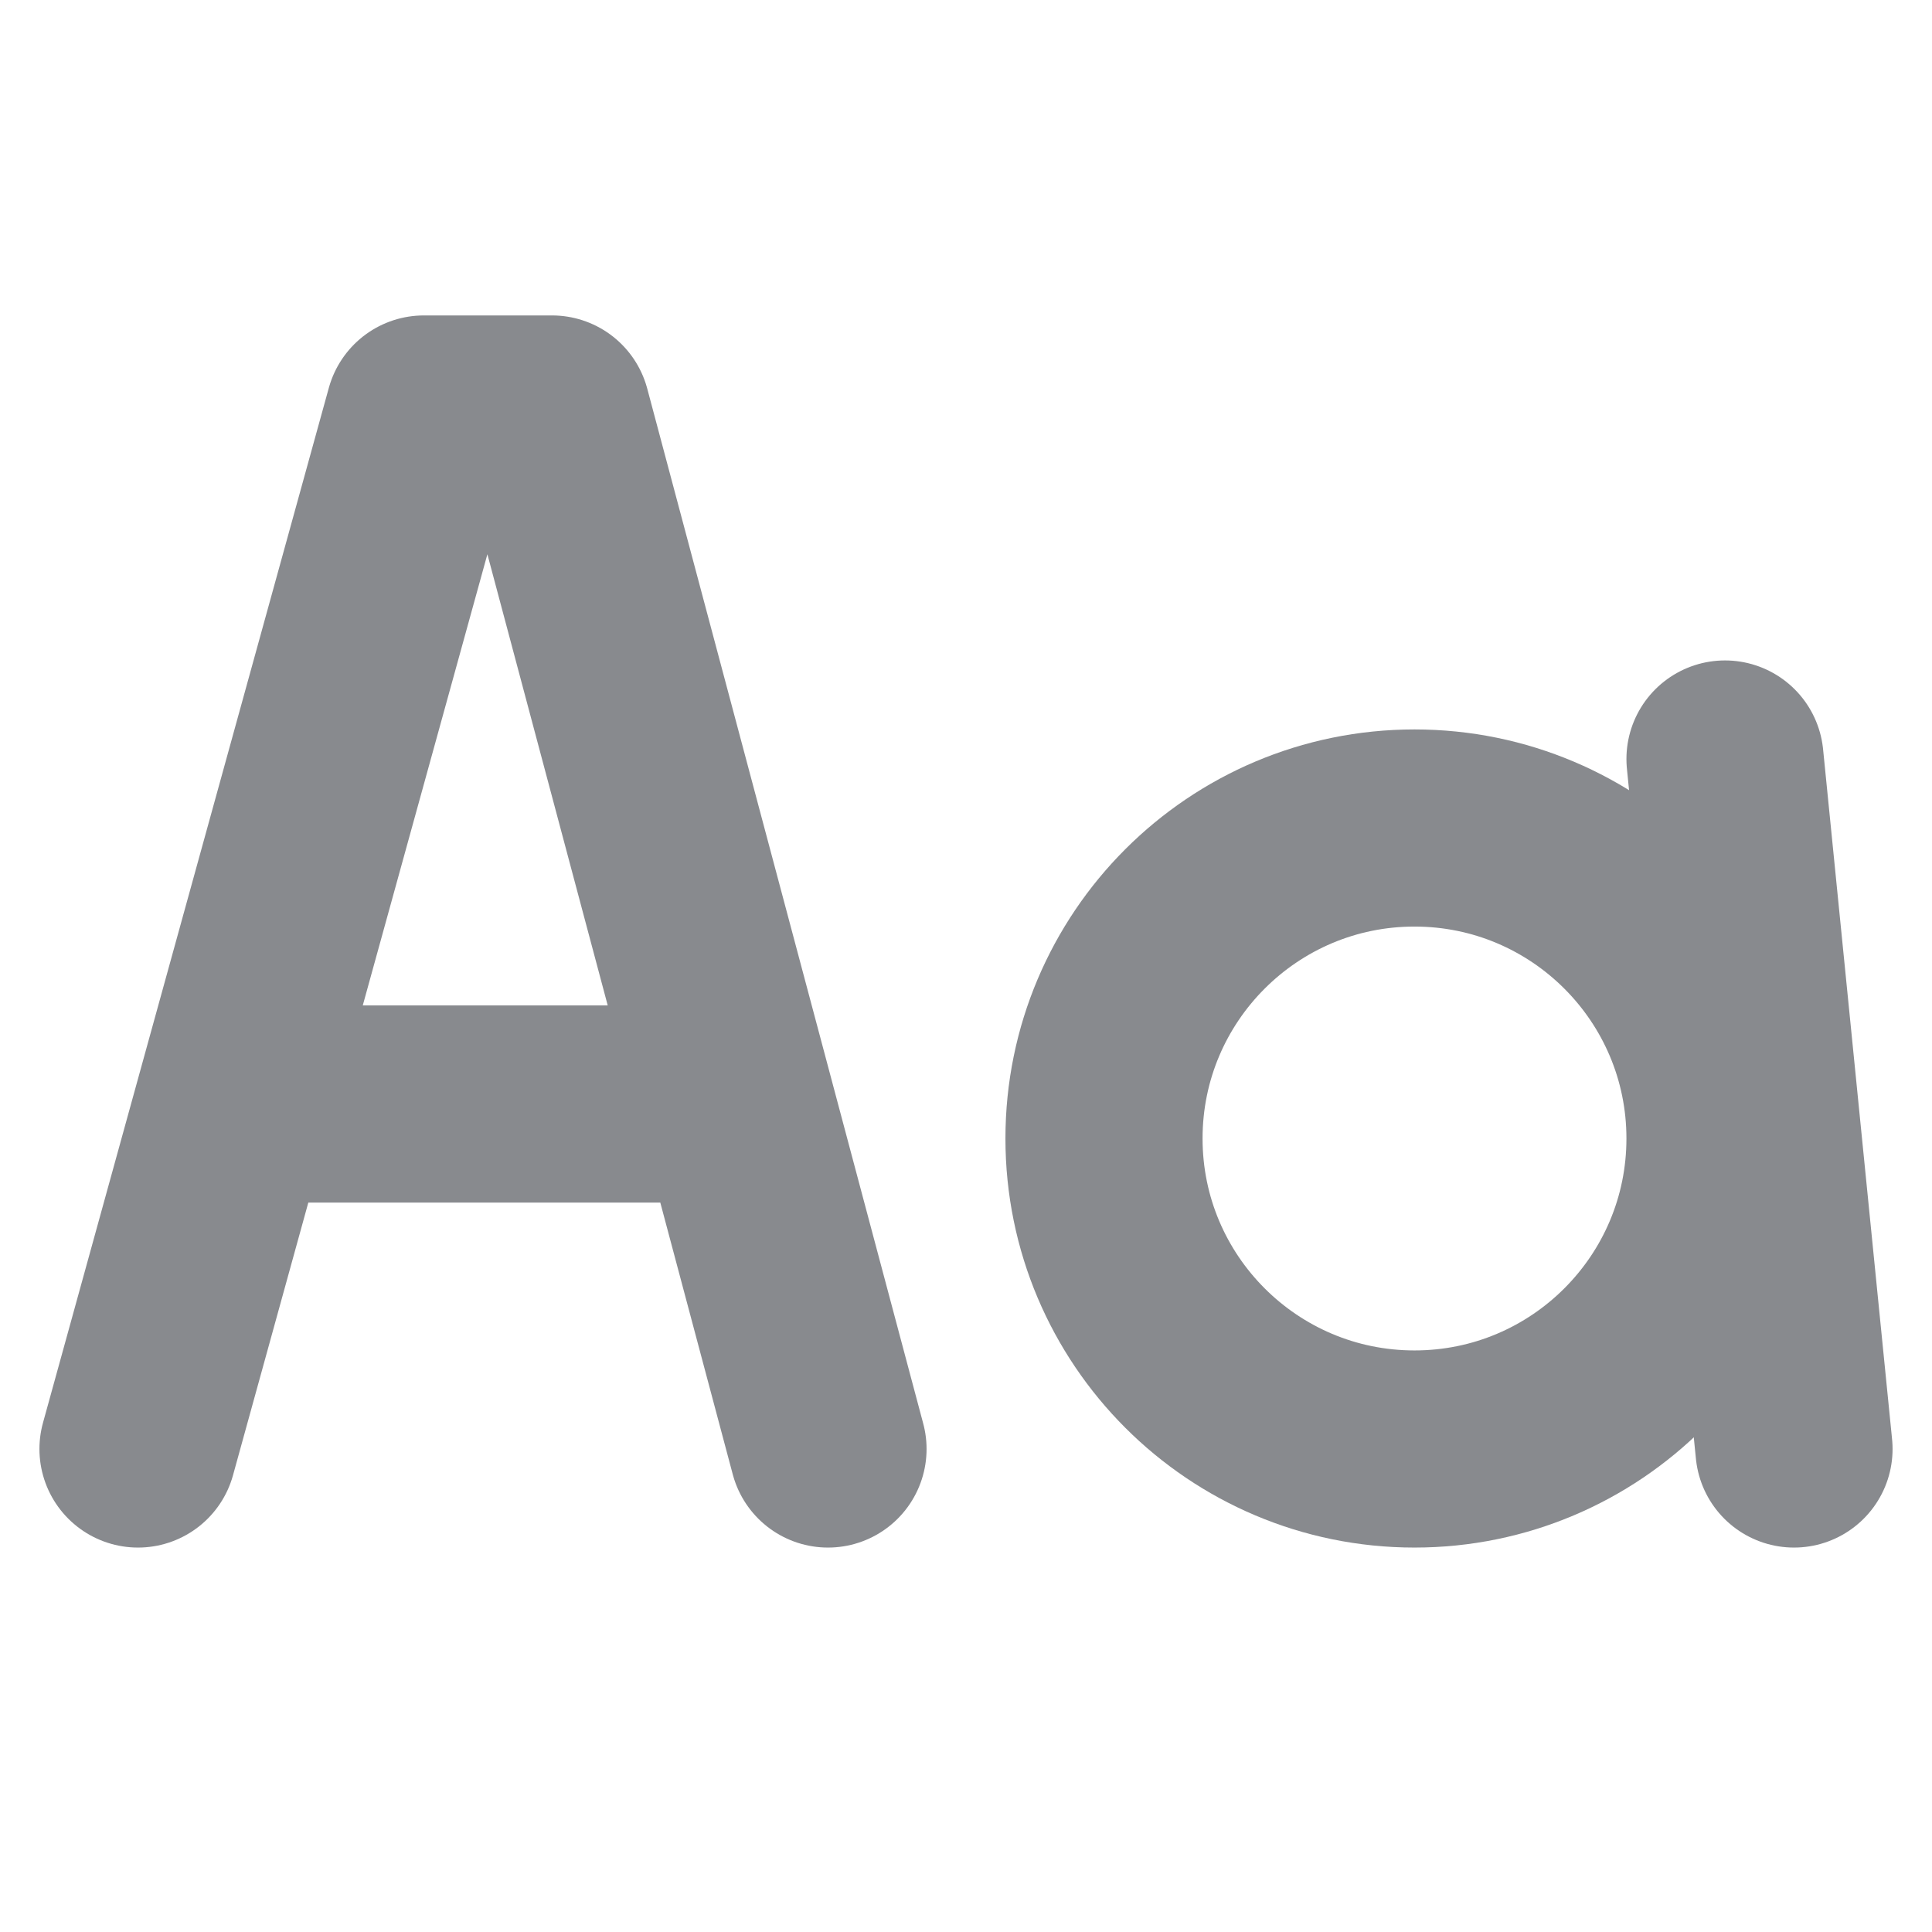
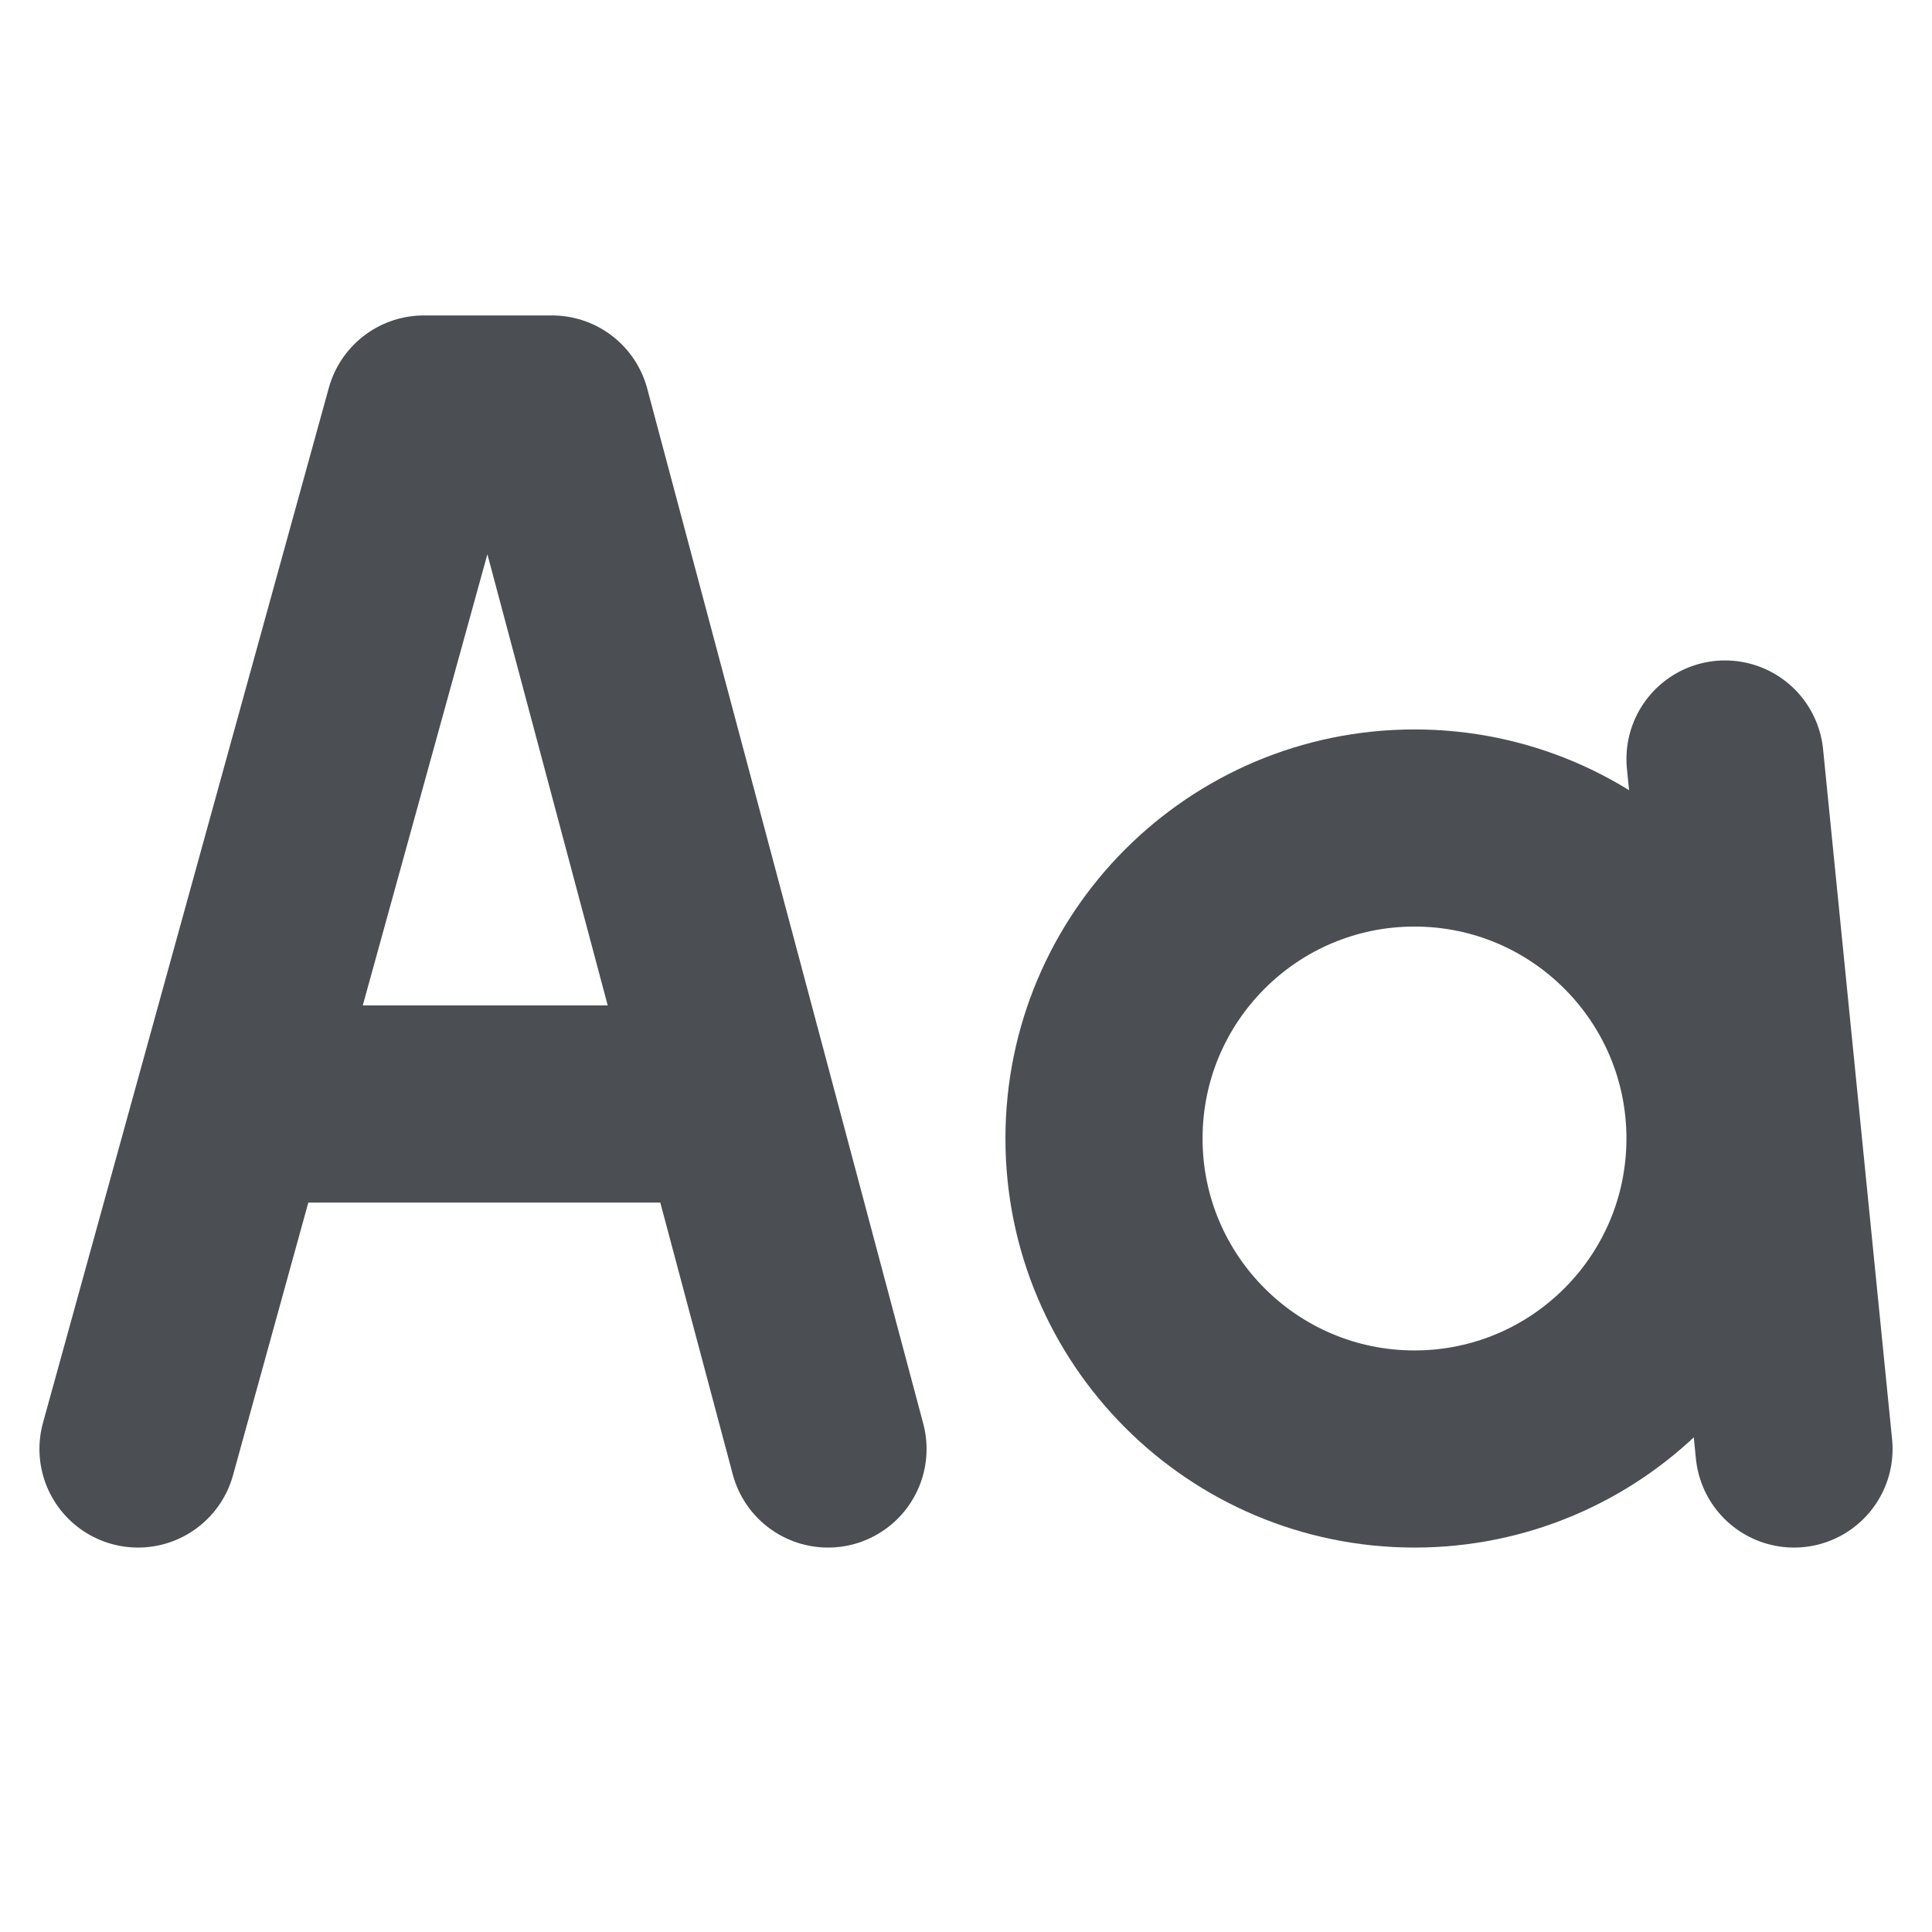
<svg xmlns="http://www.w3.org/2000/svg" width="28" height="28" viewBox="0 0 28 28" fill="none">
  <g id="28 / Text">
-     <path id="Ellipse 61" d="M25 16.5C25 18.985 22.985 21 20.5 21C18.015 21 16 18.985 16 16.5C16 14.015 18.015 12 20.5 12C22.985 12 25 14.015 25 16.5Z" stroke="#888A8E" stroke-width="2.857" stroke-linecap="round" stroke-linejoin="round" />
-     <path id="Vector 801" d="M12 21L10.667 16L8 6H6.143L3.381 16L2 21M10.667 16H3.381" stroke="#888A8E" stroke-width="2.857" stroke-linecap="round" stroke-linejoin="round" />
-     <path id="Line 1" d="M25 11L26 21" stroke="#888A8E" stroke-width="2.857" stroke-linecap="round" stroke-linejoin="round" />
+     <path id="Ellipse 61" d="M25 16.5C25 18.985 22.985 21 20.5 21C18.015 21 16 18.985 16 16.5C16 14.015 18.015 12 20.5 12C22.985 12 25 14.015 25 16.5Z" stroke="#4B4E52" stroke-width="2.857" stroke-linecap="round" stroke-linejoin="round" />
+     <path id="Vector 801" d="M12 21L10.667 16L8 6H6.143L3.381 16L2 21M10.667 16H3.381" stroke="#4B4E52" stroke-width="2.857" stroke-linecap="round" stroke-linejoin="round" />
+     <path id="Line 1" d="M25 11L26 21" stroke="#4B4E52" stroke-width="2.857" stroke-linecap="round" stroke-linejoin="round" />
  </g>
</svg>
